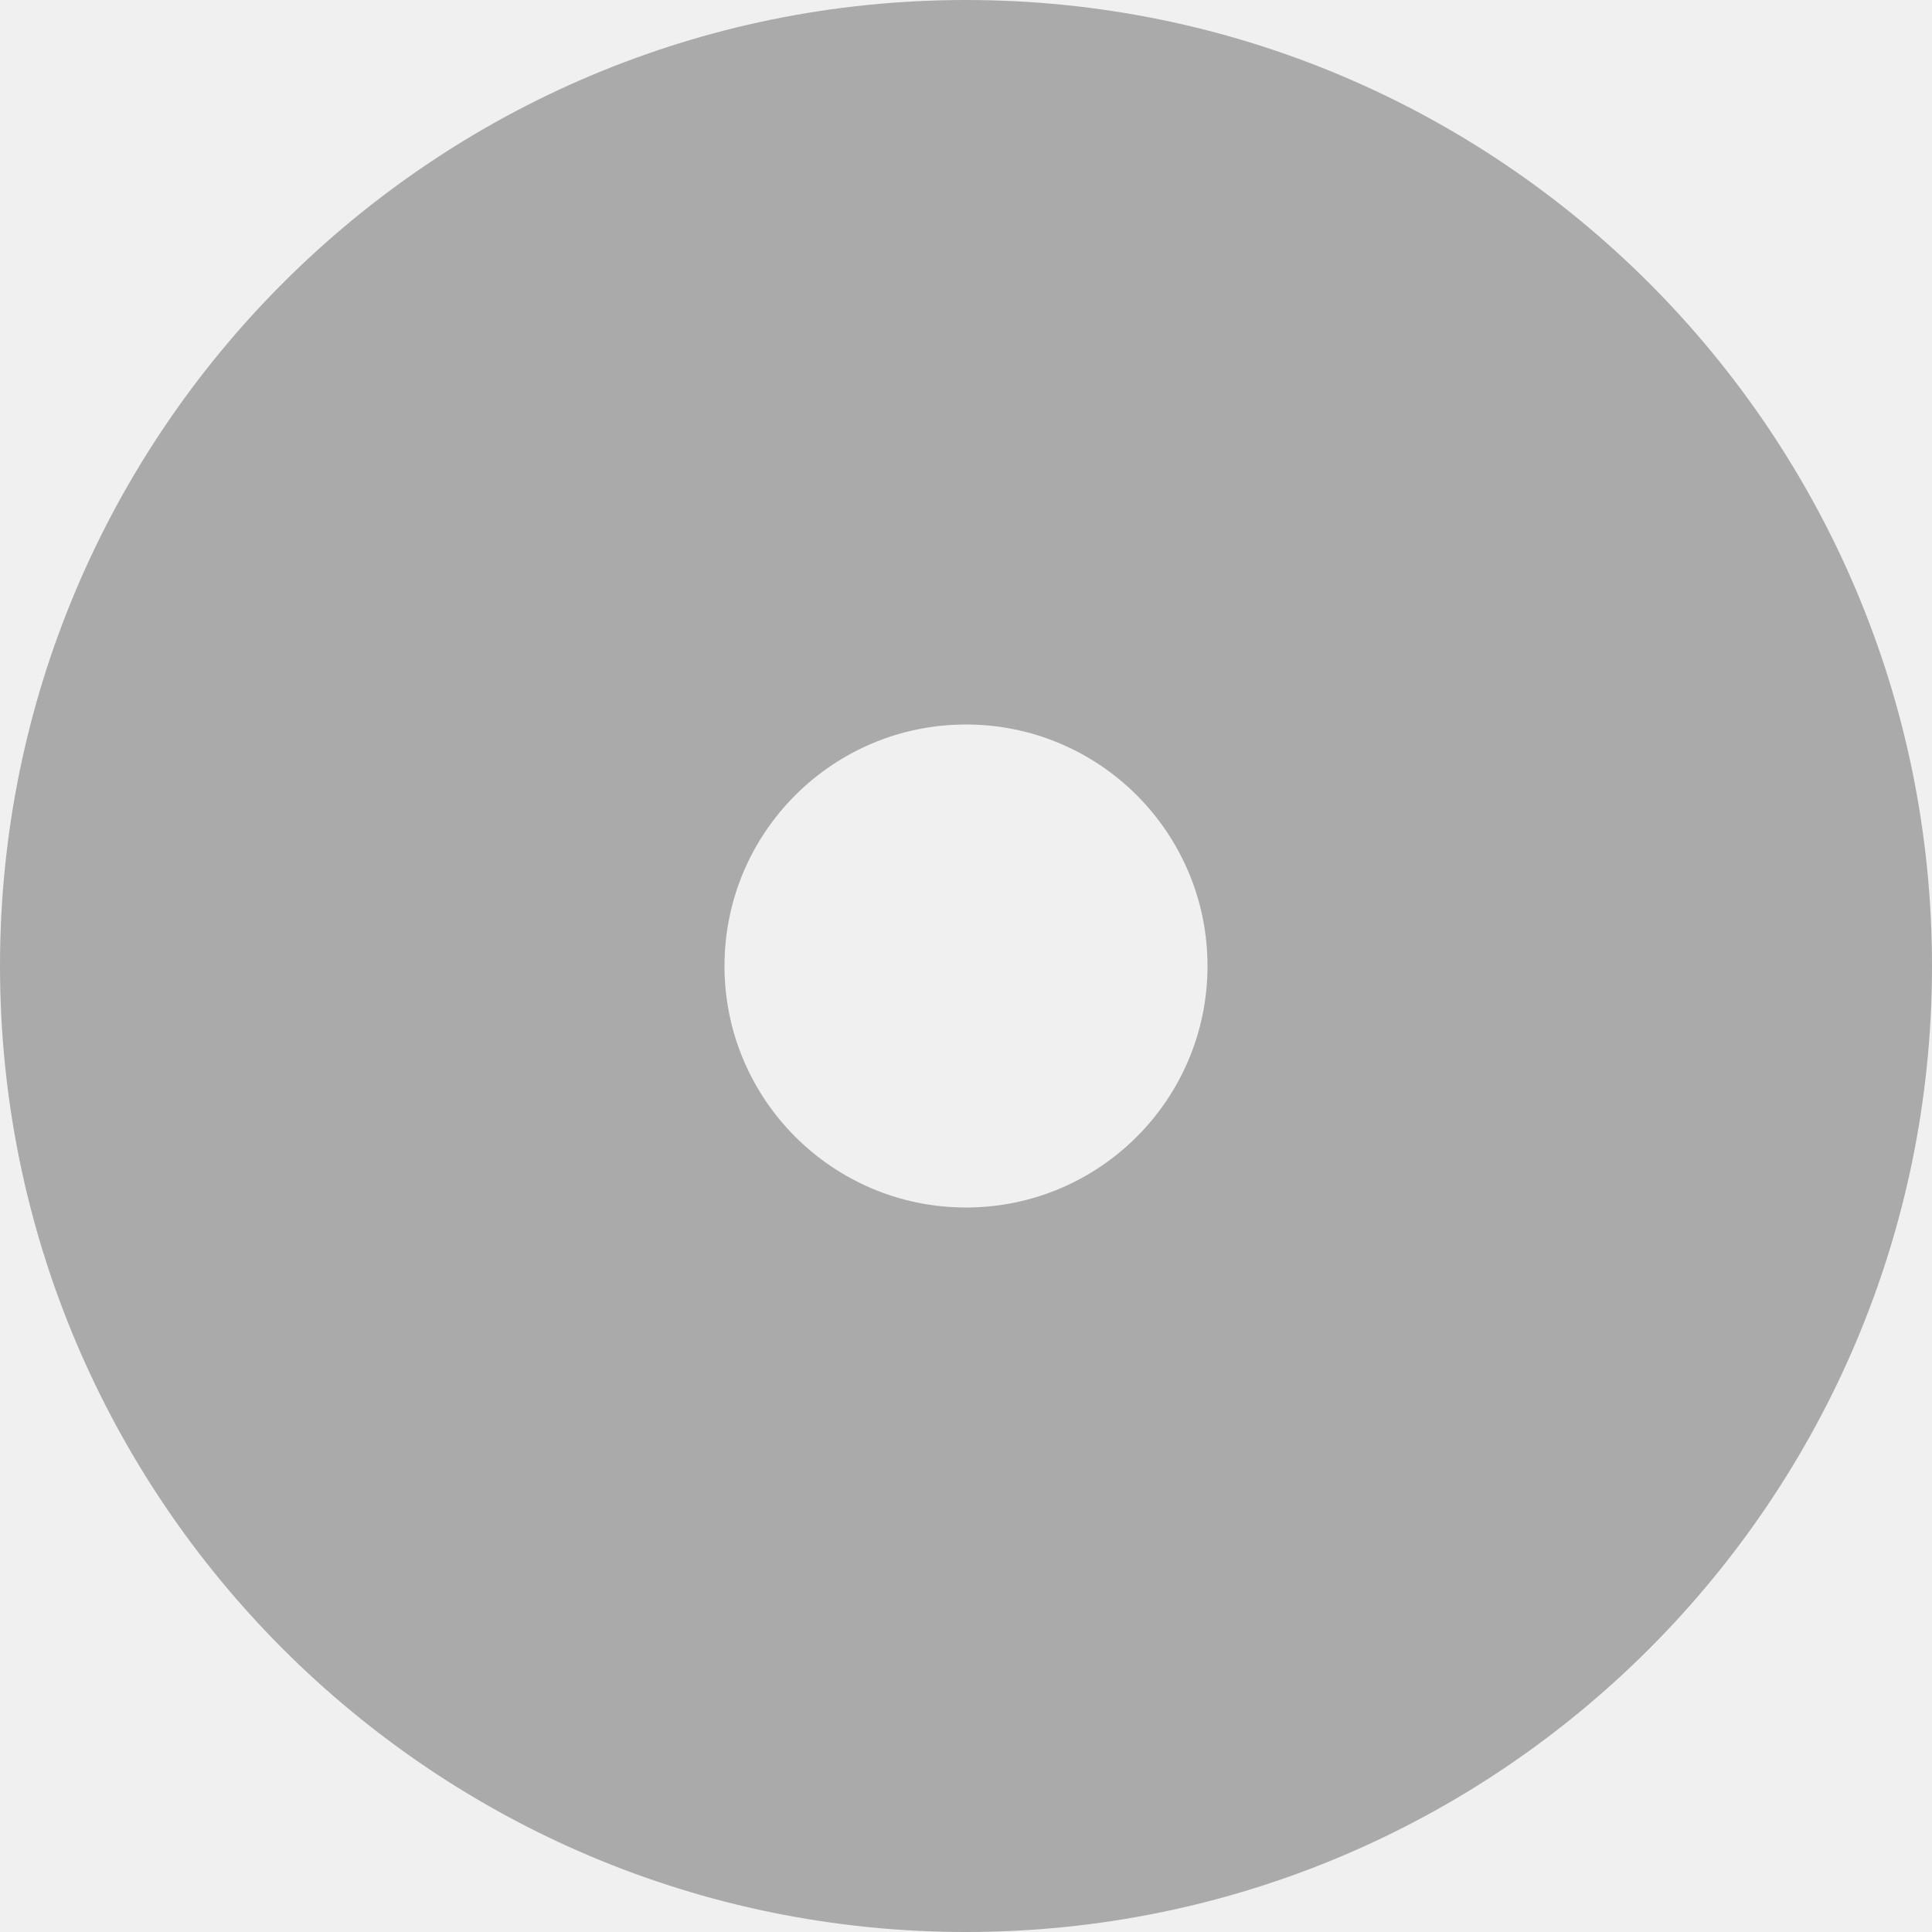
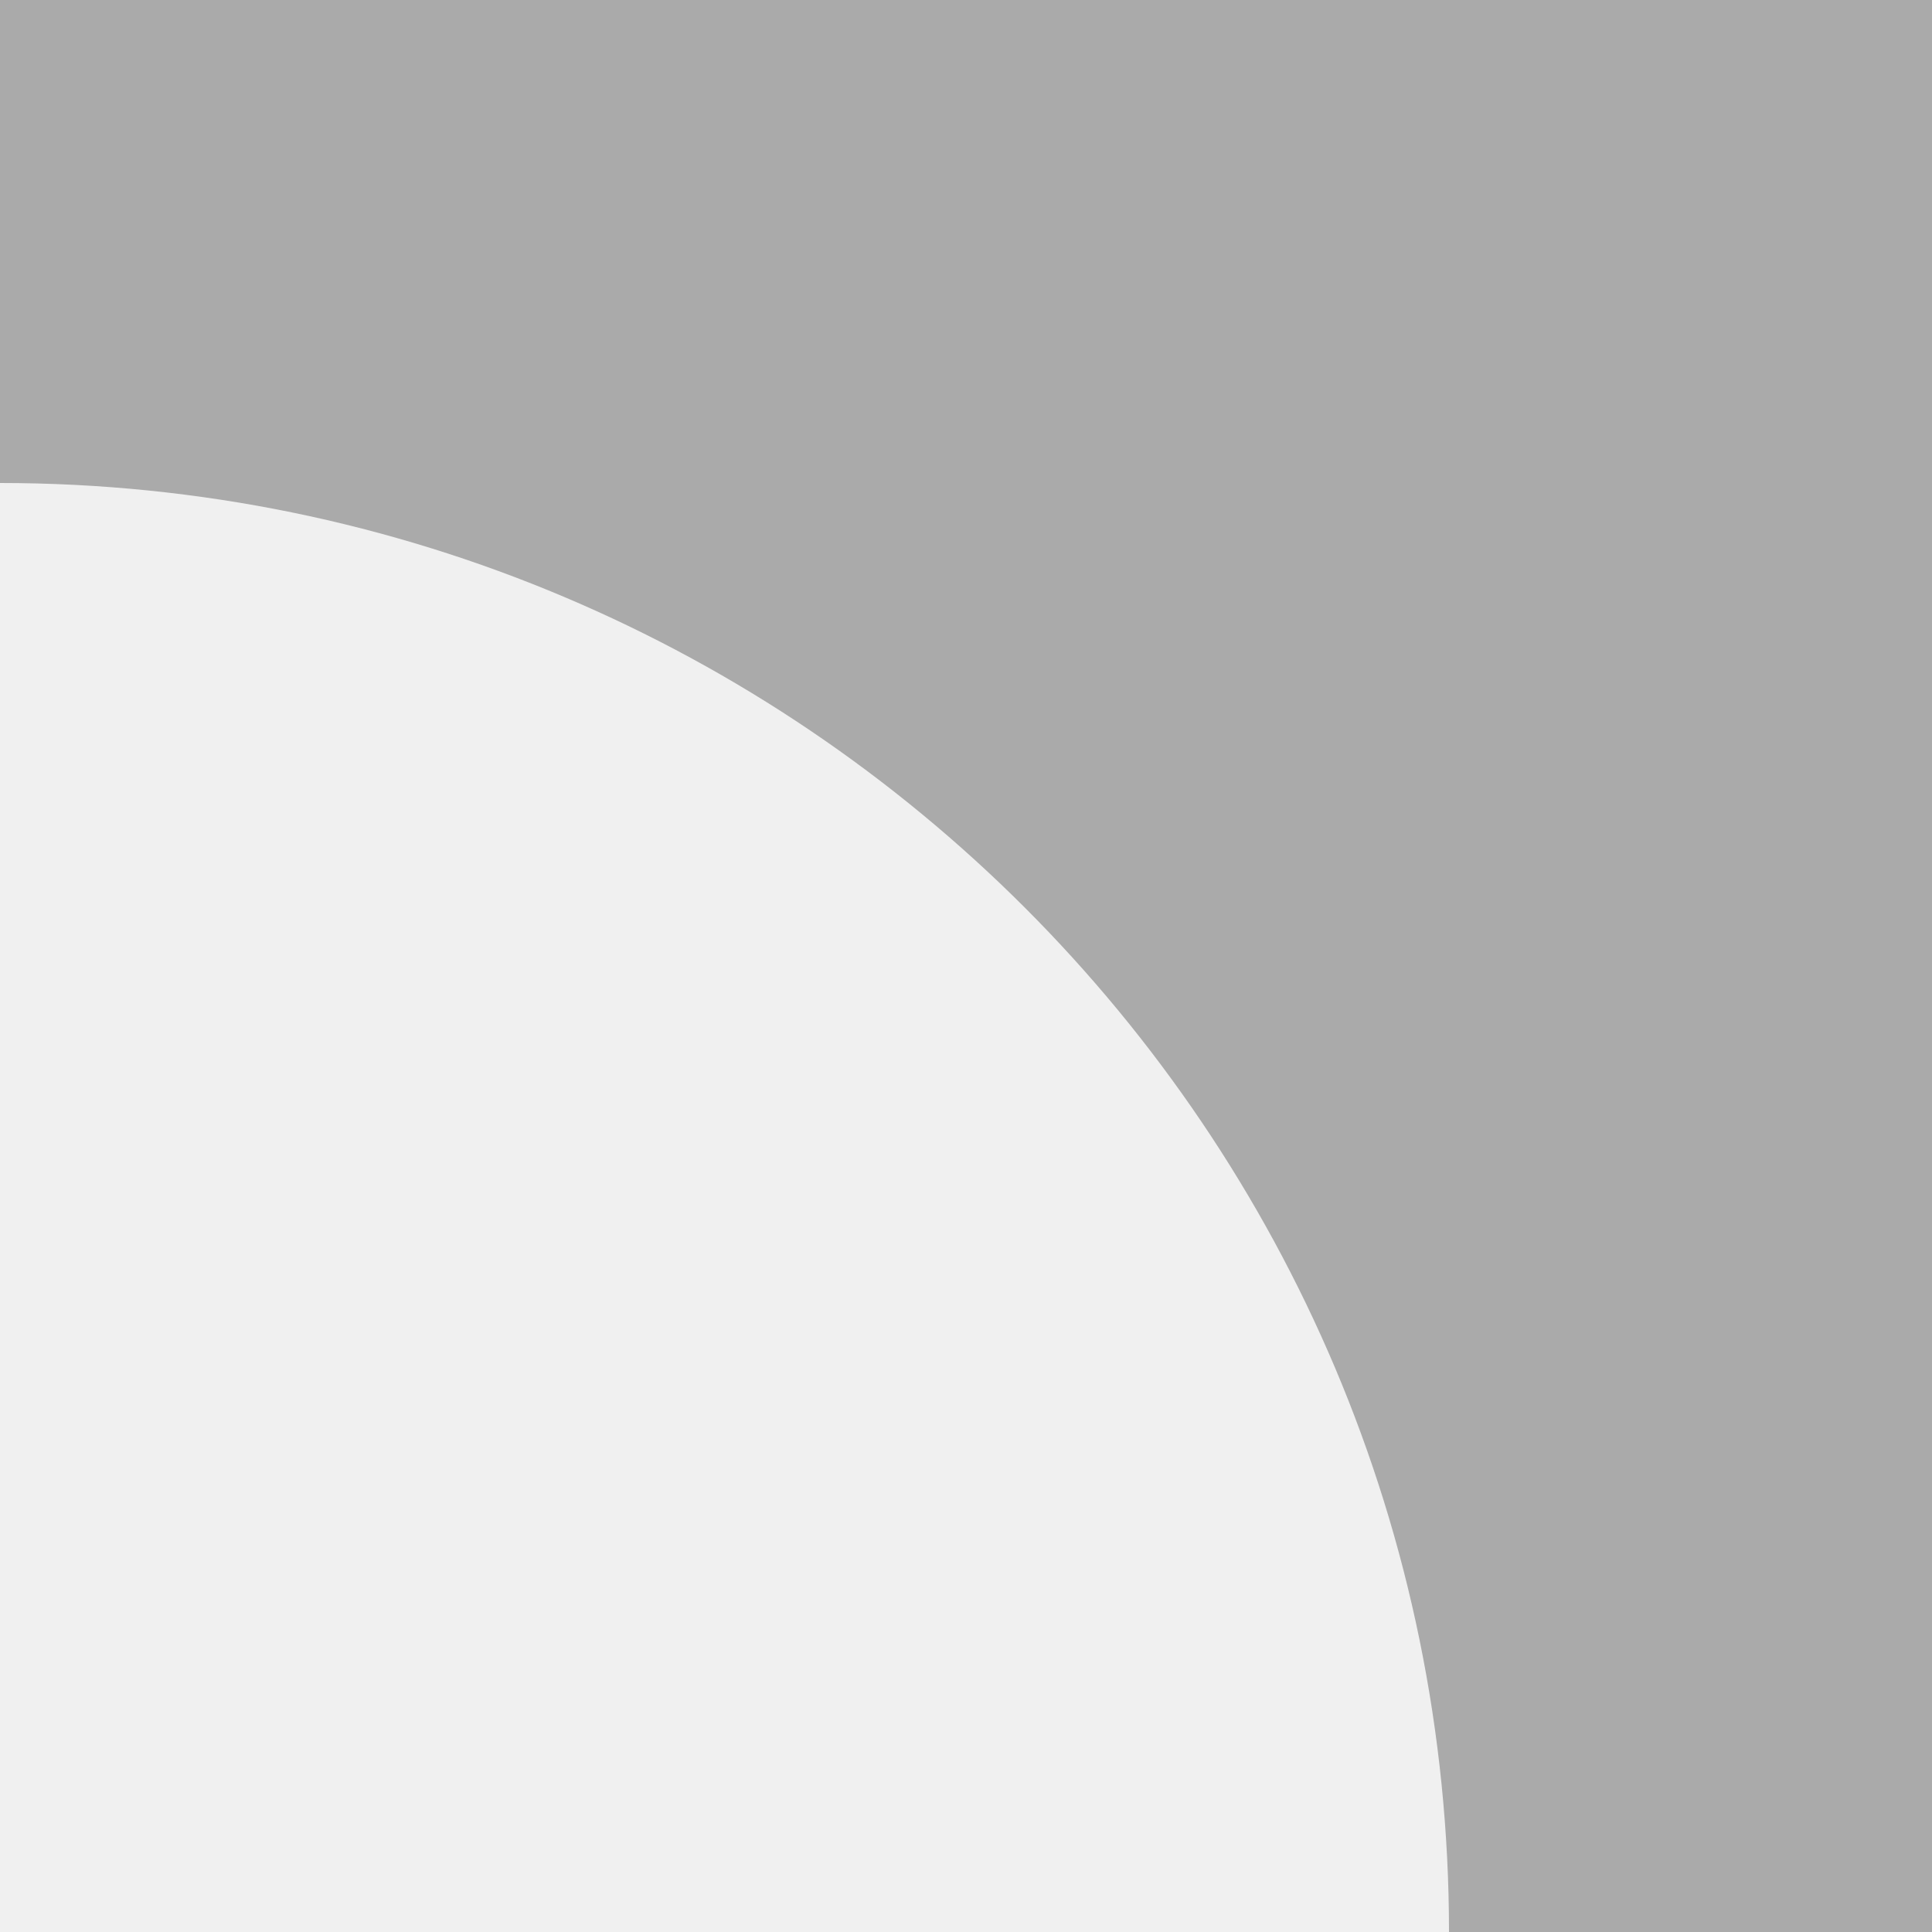
<svg xmlns="http://www.w3.org/2000/svg" version="1.1" id="layer1" x="0px" y="0px" viewBox="0 0 200 200" enable-background="new 0 0 200 200" xml:space="preserve">
  <g>
    <rect class="color1" fill="#FFFFFF" fill-opacity="0" width="200" height="200" />
-     <path class="color0" fill="#AAAAAA" d="M100,0C44.784,0,0,44.782,0,100s44.782,100,100,100c55.216,0,100-44.782,100-100  S155.218,0,100,0z M100,125c-13.804,0-25-11.195-25-25c0-13.804,11.196-25,25-25c13.805,0,25,11.196,25,25  C125,113.805,113.805,125,100,125z" />
+     <path class="color0" fill="#AAAAAA" d="M0,0v50c82.844,0,150,67.156,150,150h50V0H0z" />
  </g>
</svg>
